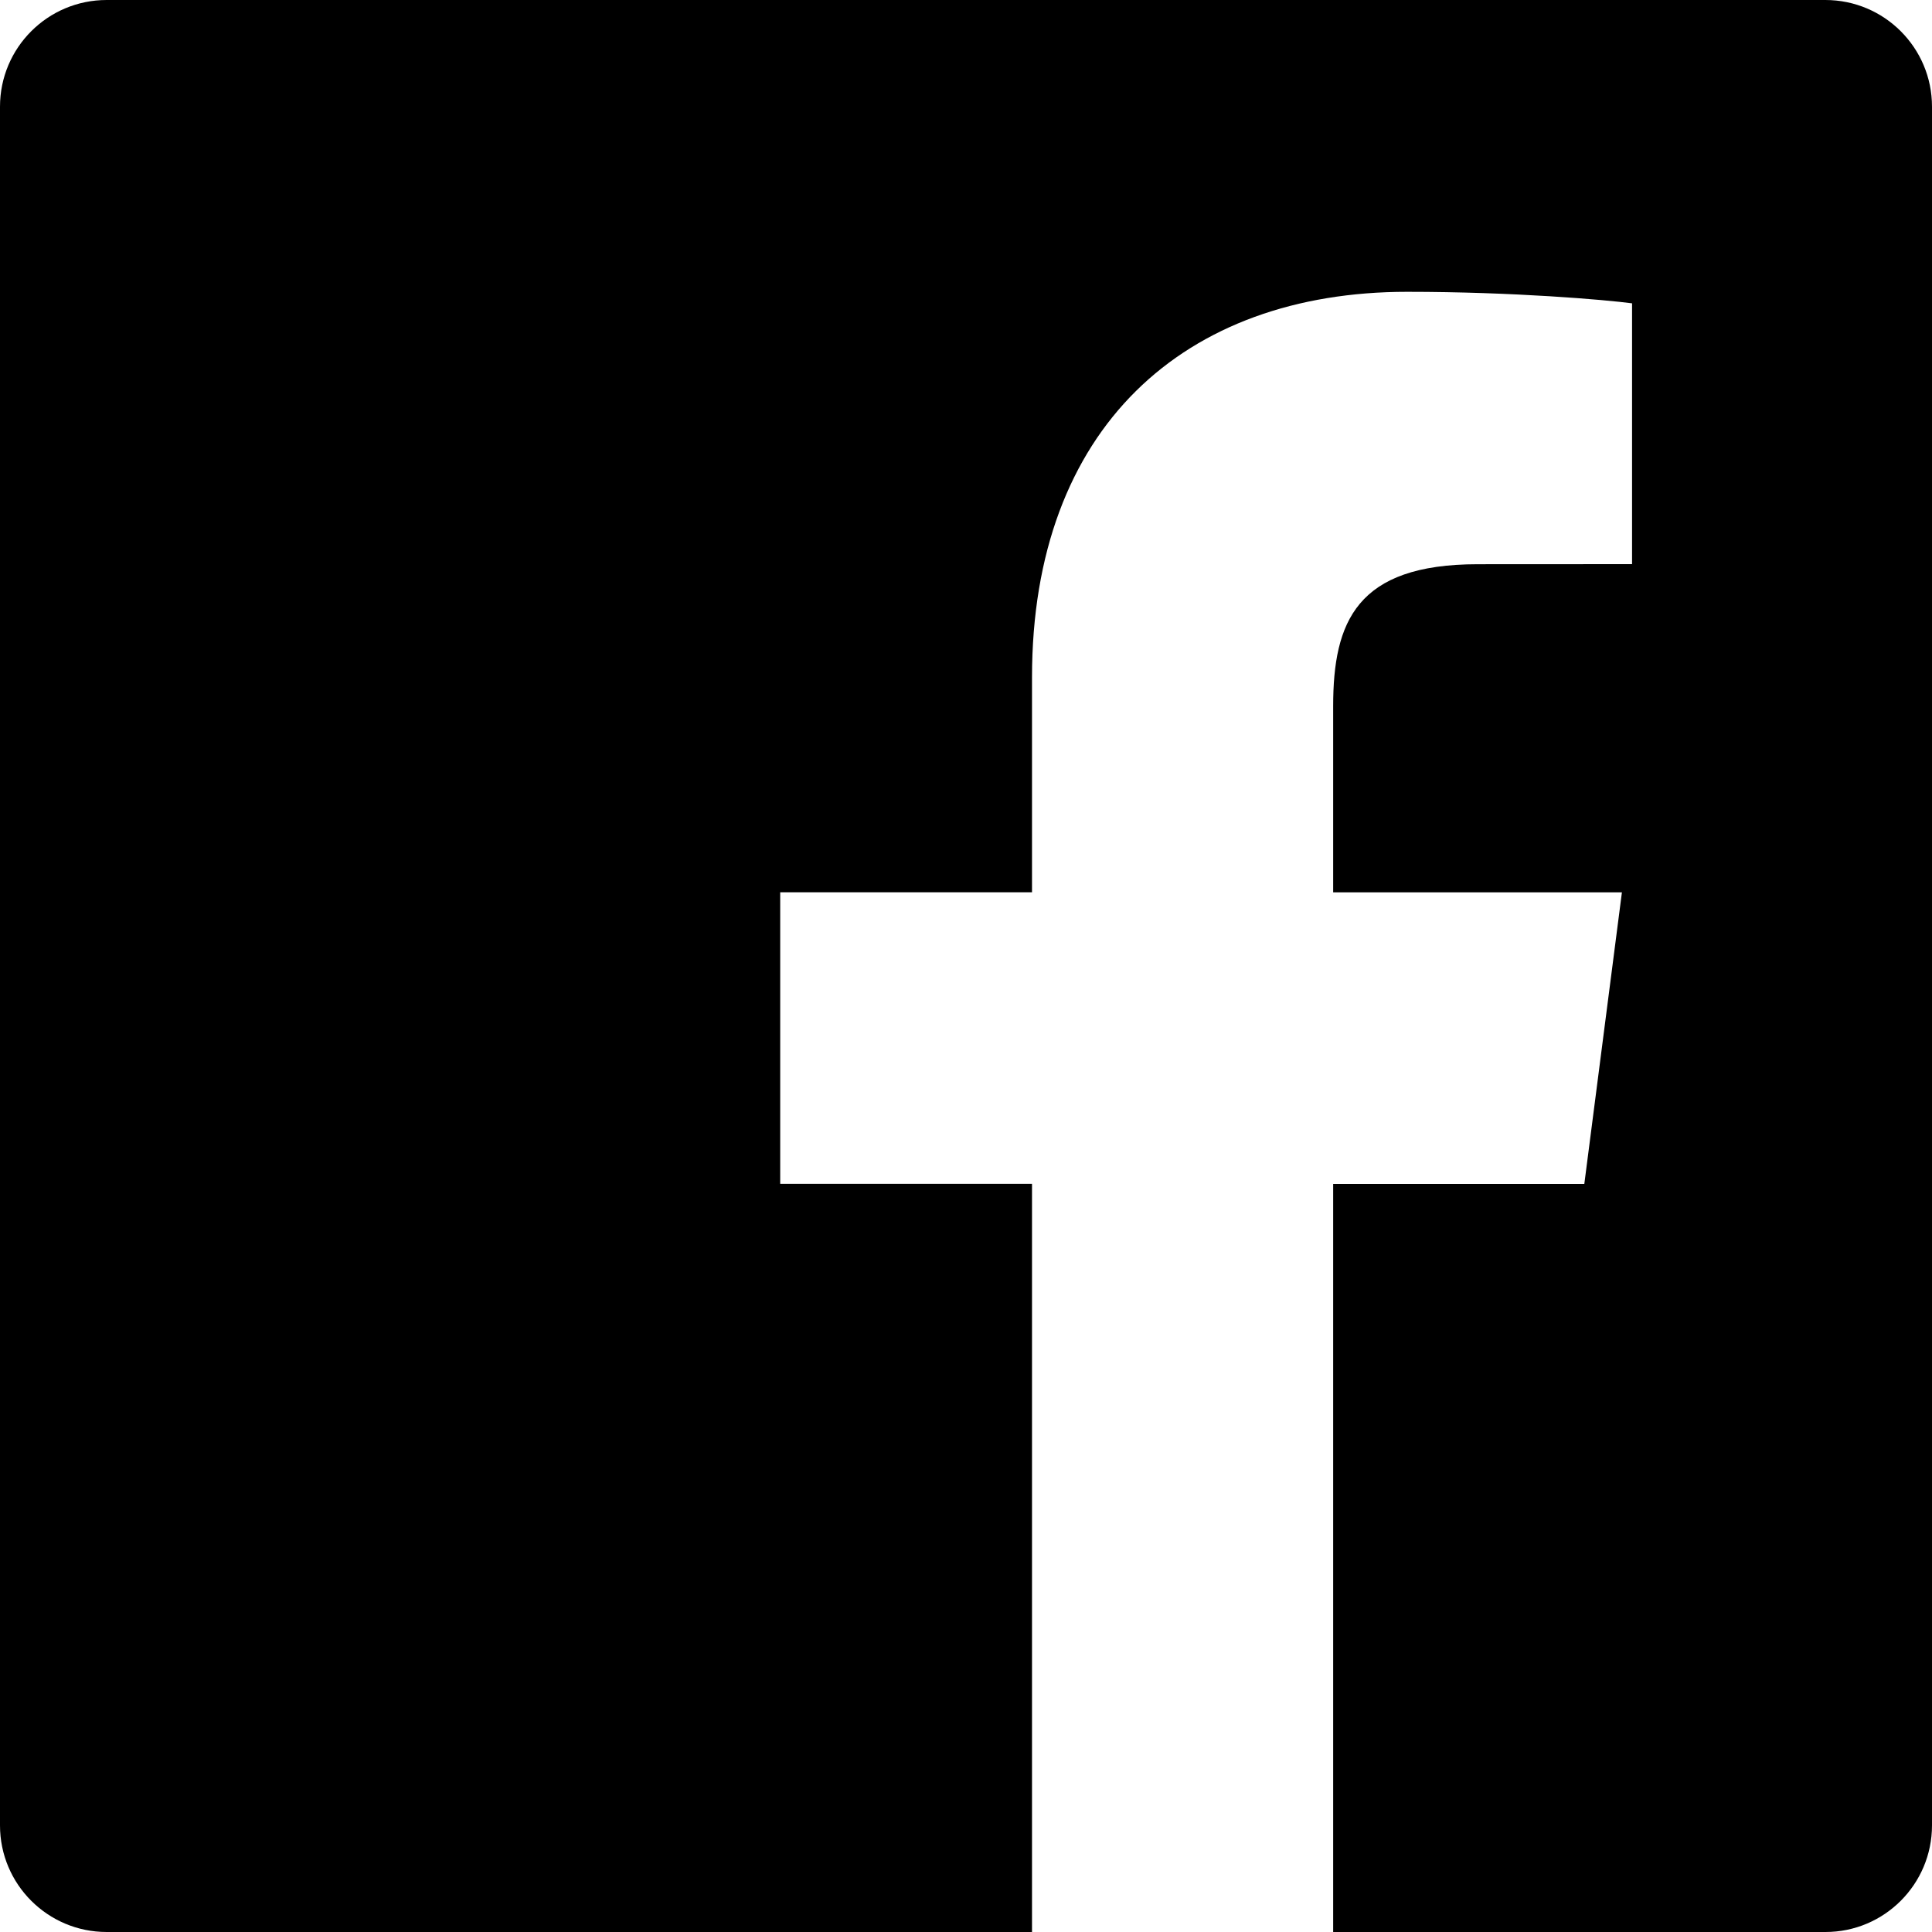
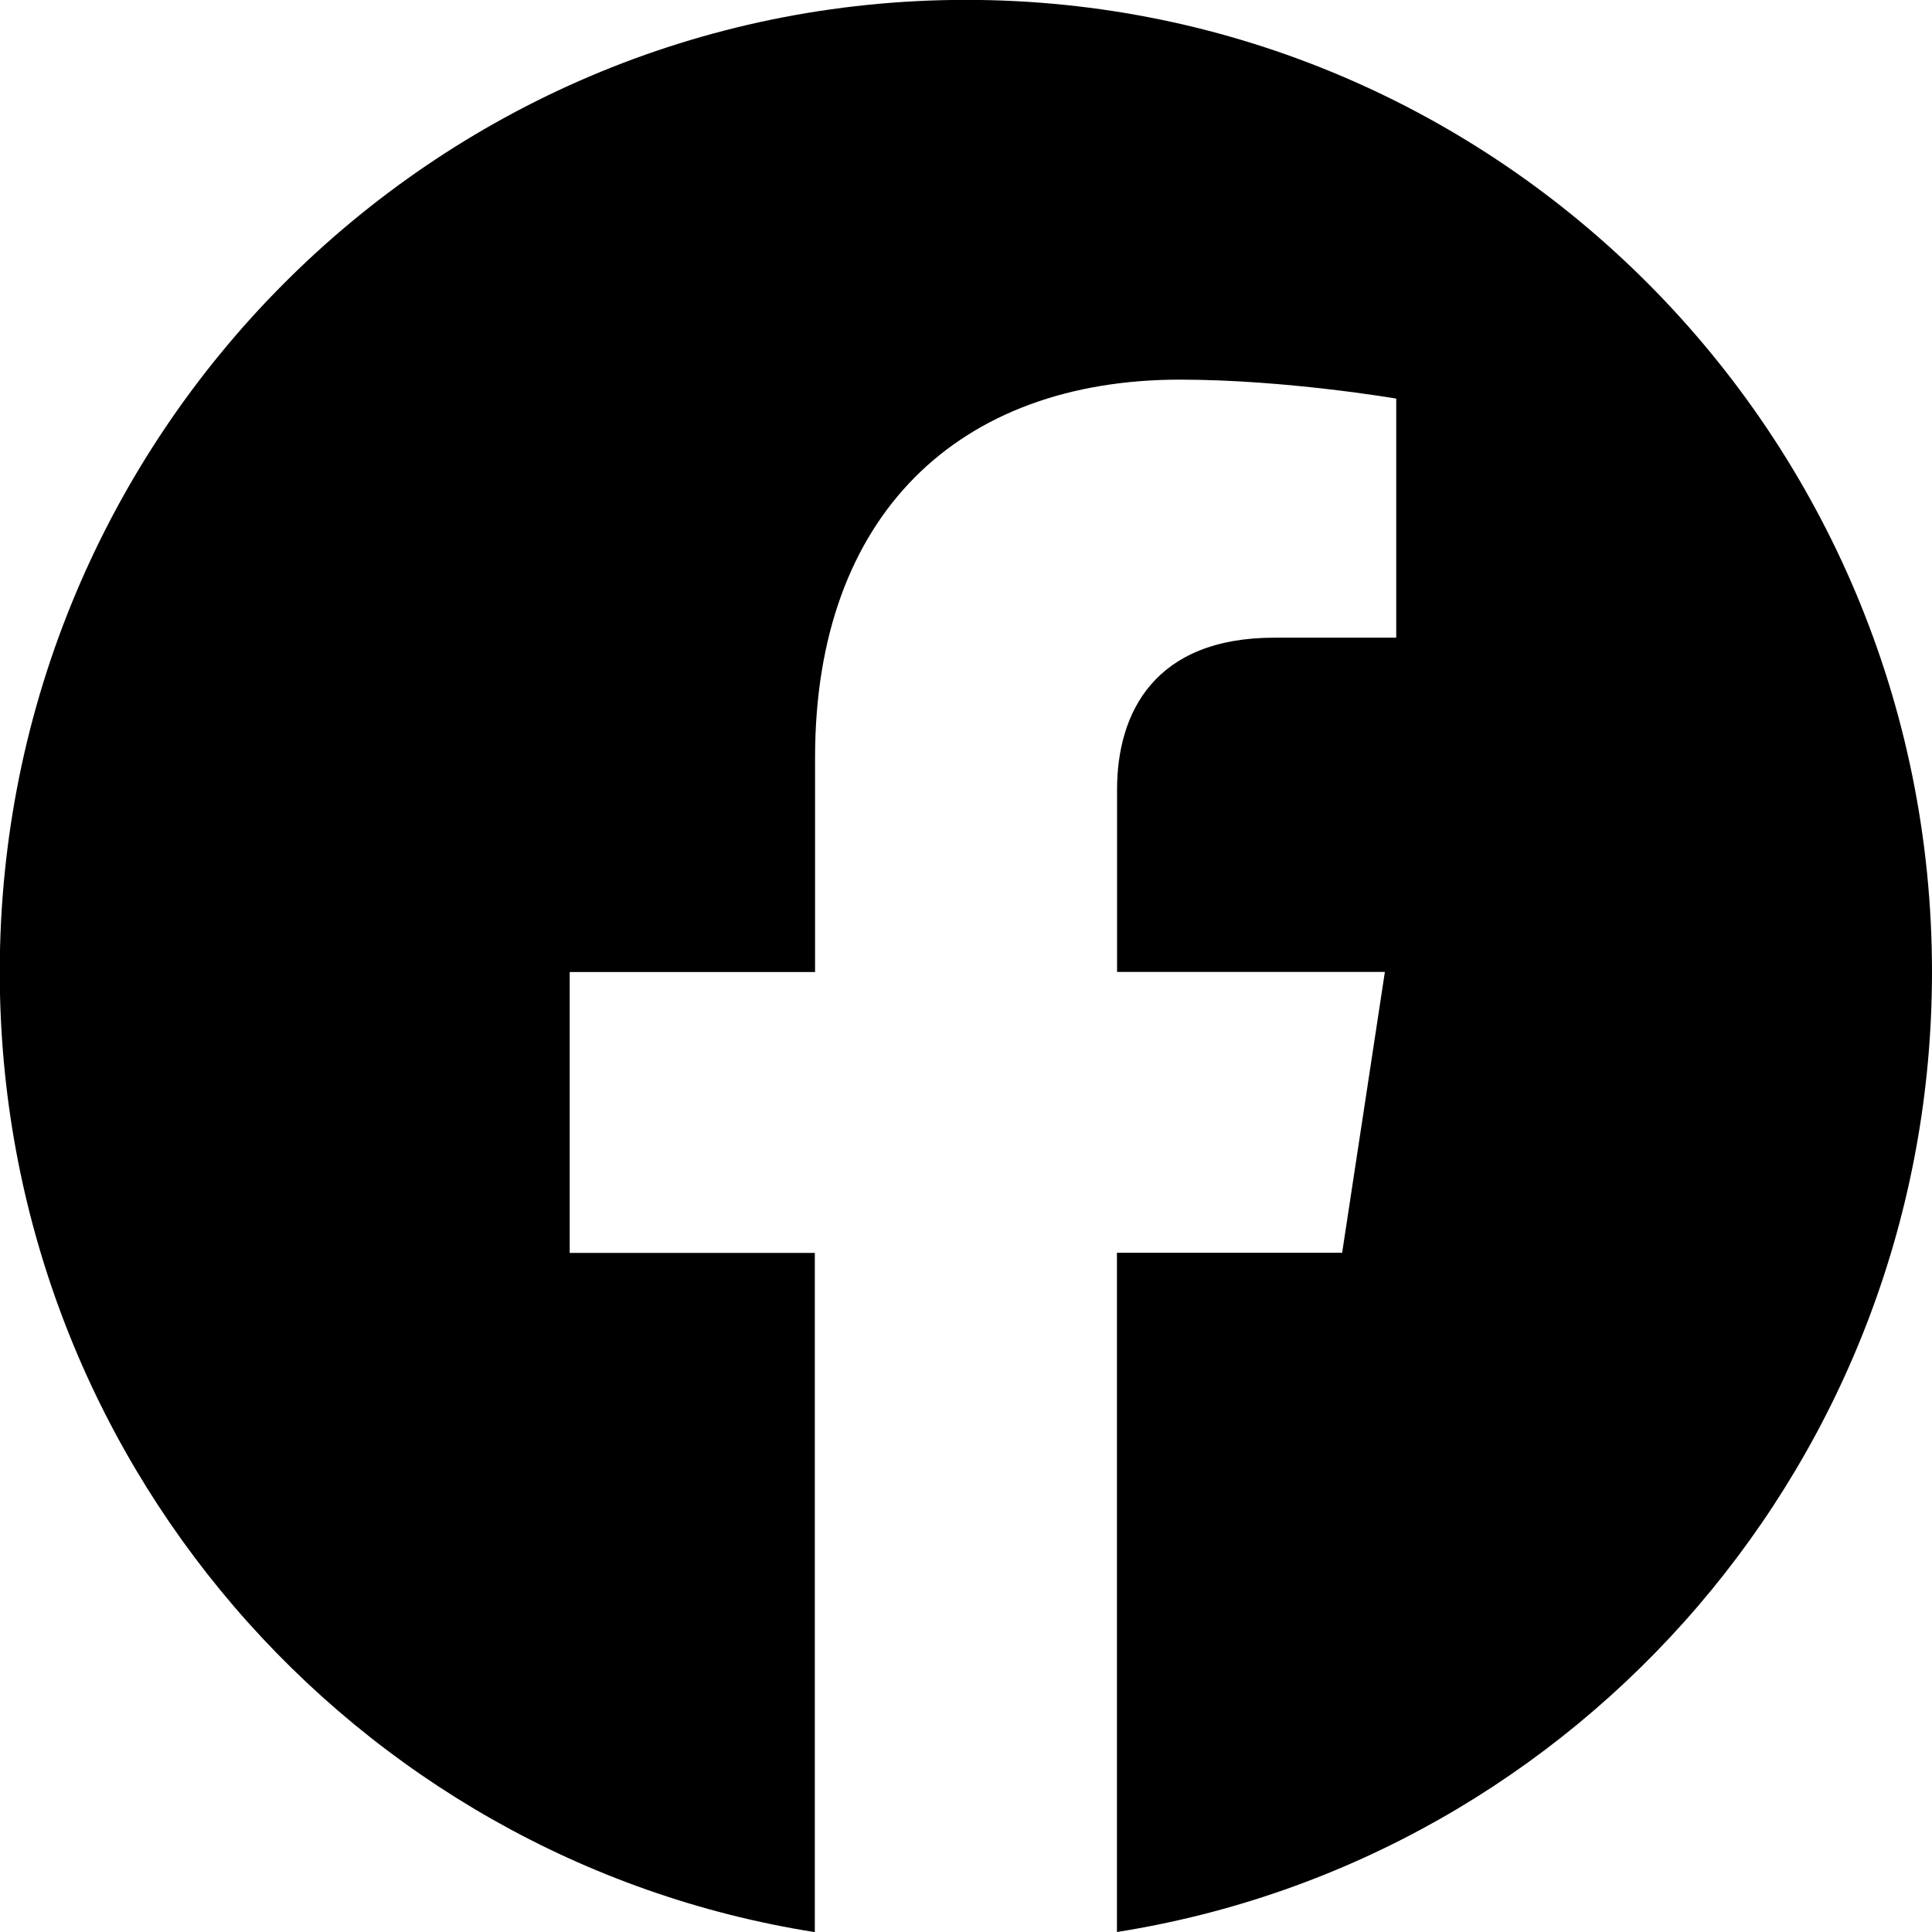
- <svg xmlns="http://www.w3.org/2000/svg" viewBox="0 0 24 24">
-   <path d="M22.675 0h-21.35c-.732 0-1.325.593-1.325 1.325v21.351c0 .731.593 1.324 1.325 1.324h11.495v-9.294h-3.128v-3.622h3.128v-2.671c0-3.1 1.893-4.788 4.659-4.788 1.325 0 2.463.099 2.795.143v3.24l-1.918.001c-1.504 0-1.795.715-1.795 1.763v2.313h3.587l-.467 3.622h-3.12v9.293h6.116c.73 0 1.323-.593 1.323-1.325v-21.35c0-.732-.593-1.325-1.325-1.325z" />
+ <svg xmlns="http://www.w3.org/2000/svg" width="16" height="16" fill="currentColor" class="bi bi-facebook" viewBox="0 0 16 16">
+   <path d="M16 8.049c0-4.446-3.582-8.05-8-8.05C3.58 0-.002 3.603-.002 8.05c0 4.017 2.926 7.347 6.75 7.951v-5.625h-2.03V8.05H6.75V6.275c0-2.017 1.195-3.131 3.022-3.131.876 0 1.791.157 1.791.157v1.98h-1.009c-.993 0-1.303.621-1.303 1.258v1.51h2.218l-.354 2.326H9.25V16c3.824-.604 6.75-3.934 6.75-7.951z" />
</svg>
